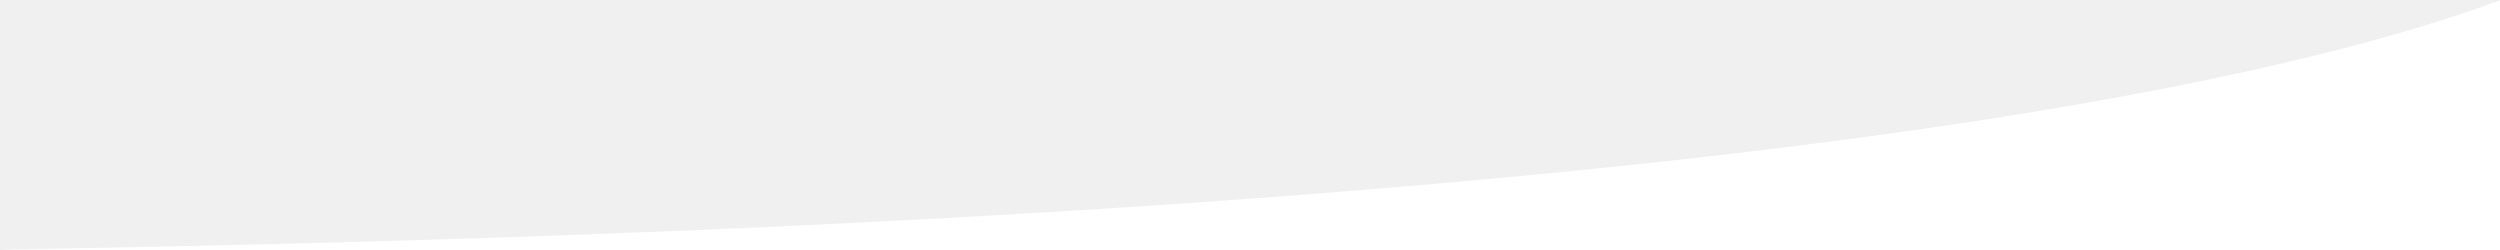
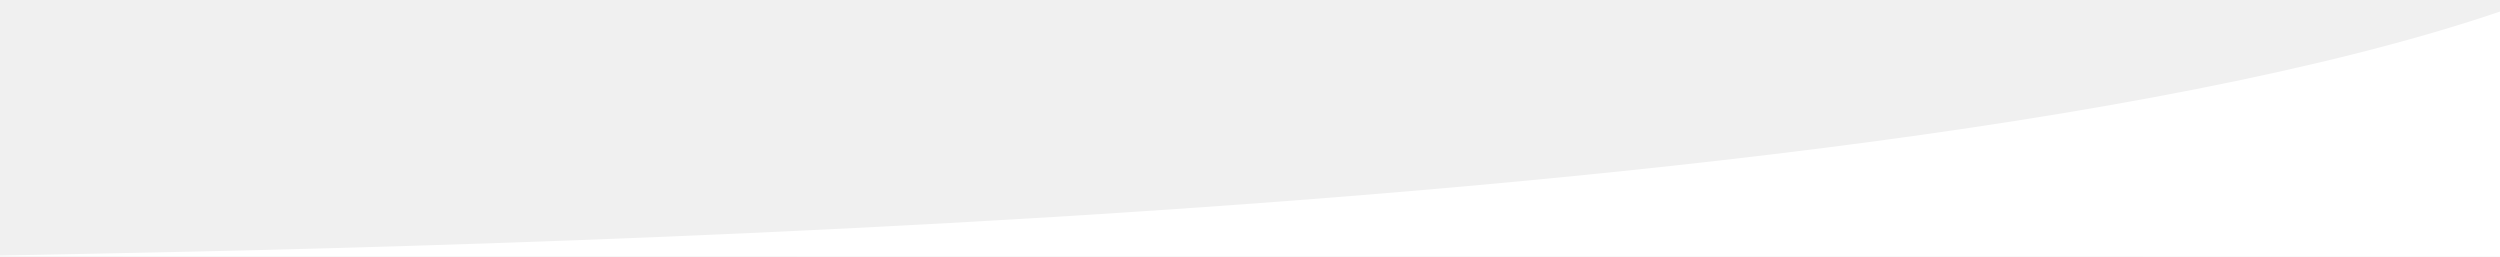
- <svg xmlns="http://www.w3.org/2000/svg" width="100%" height="100%" viewBox="0 0 800 80" version="1.1" xml:space="preserve" style="fill-rule:evenodd;clip-rule:evenodd;stroke-linejoin:round;stroke-miterlimit:2;">
+ <svg xmlns="http://www.w3.org/2000/svg" width="100%" height="100%" viewBox="10 0 780 80" version="1.1" xml:space="preserve" style="fill-rule:evenodd;clip-rule:evenodd;stroke-linejoin:round;stroke-miterlimit:2;">
  <path d="M0.054,80.002c40.708,-1.655 595.106,-4.473 799.983,-79.93l0.109,80.01l-800.092,-0.08Z" style="fill:#fff;" />
</svg>
